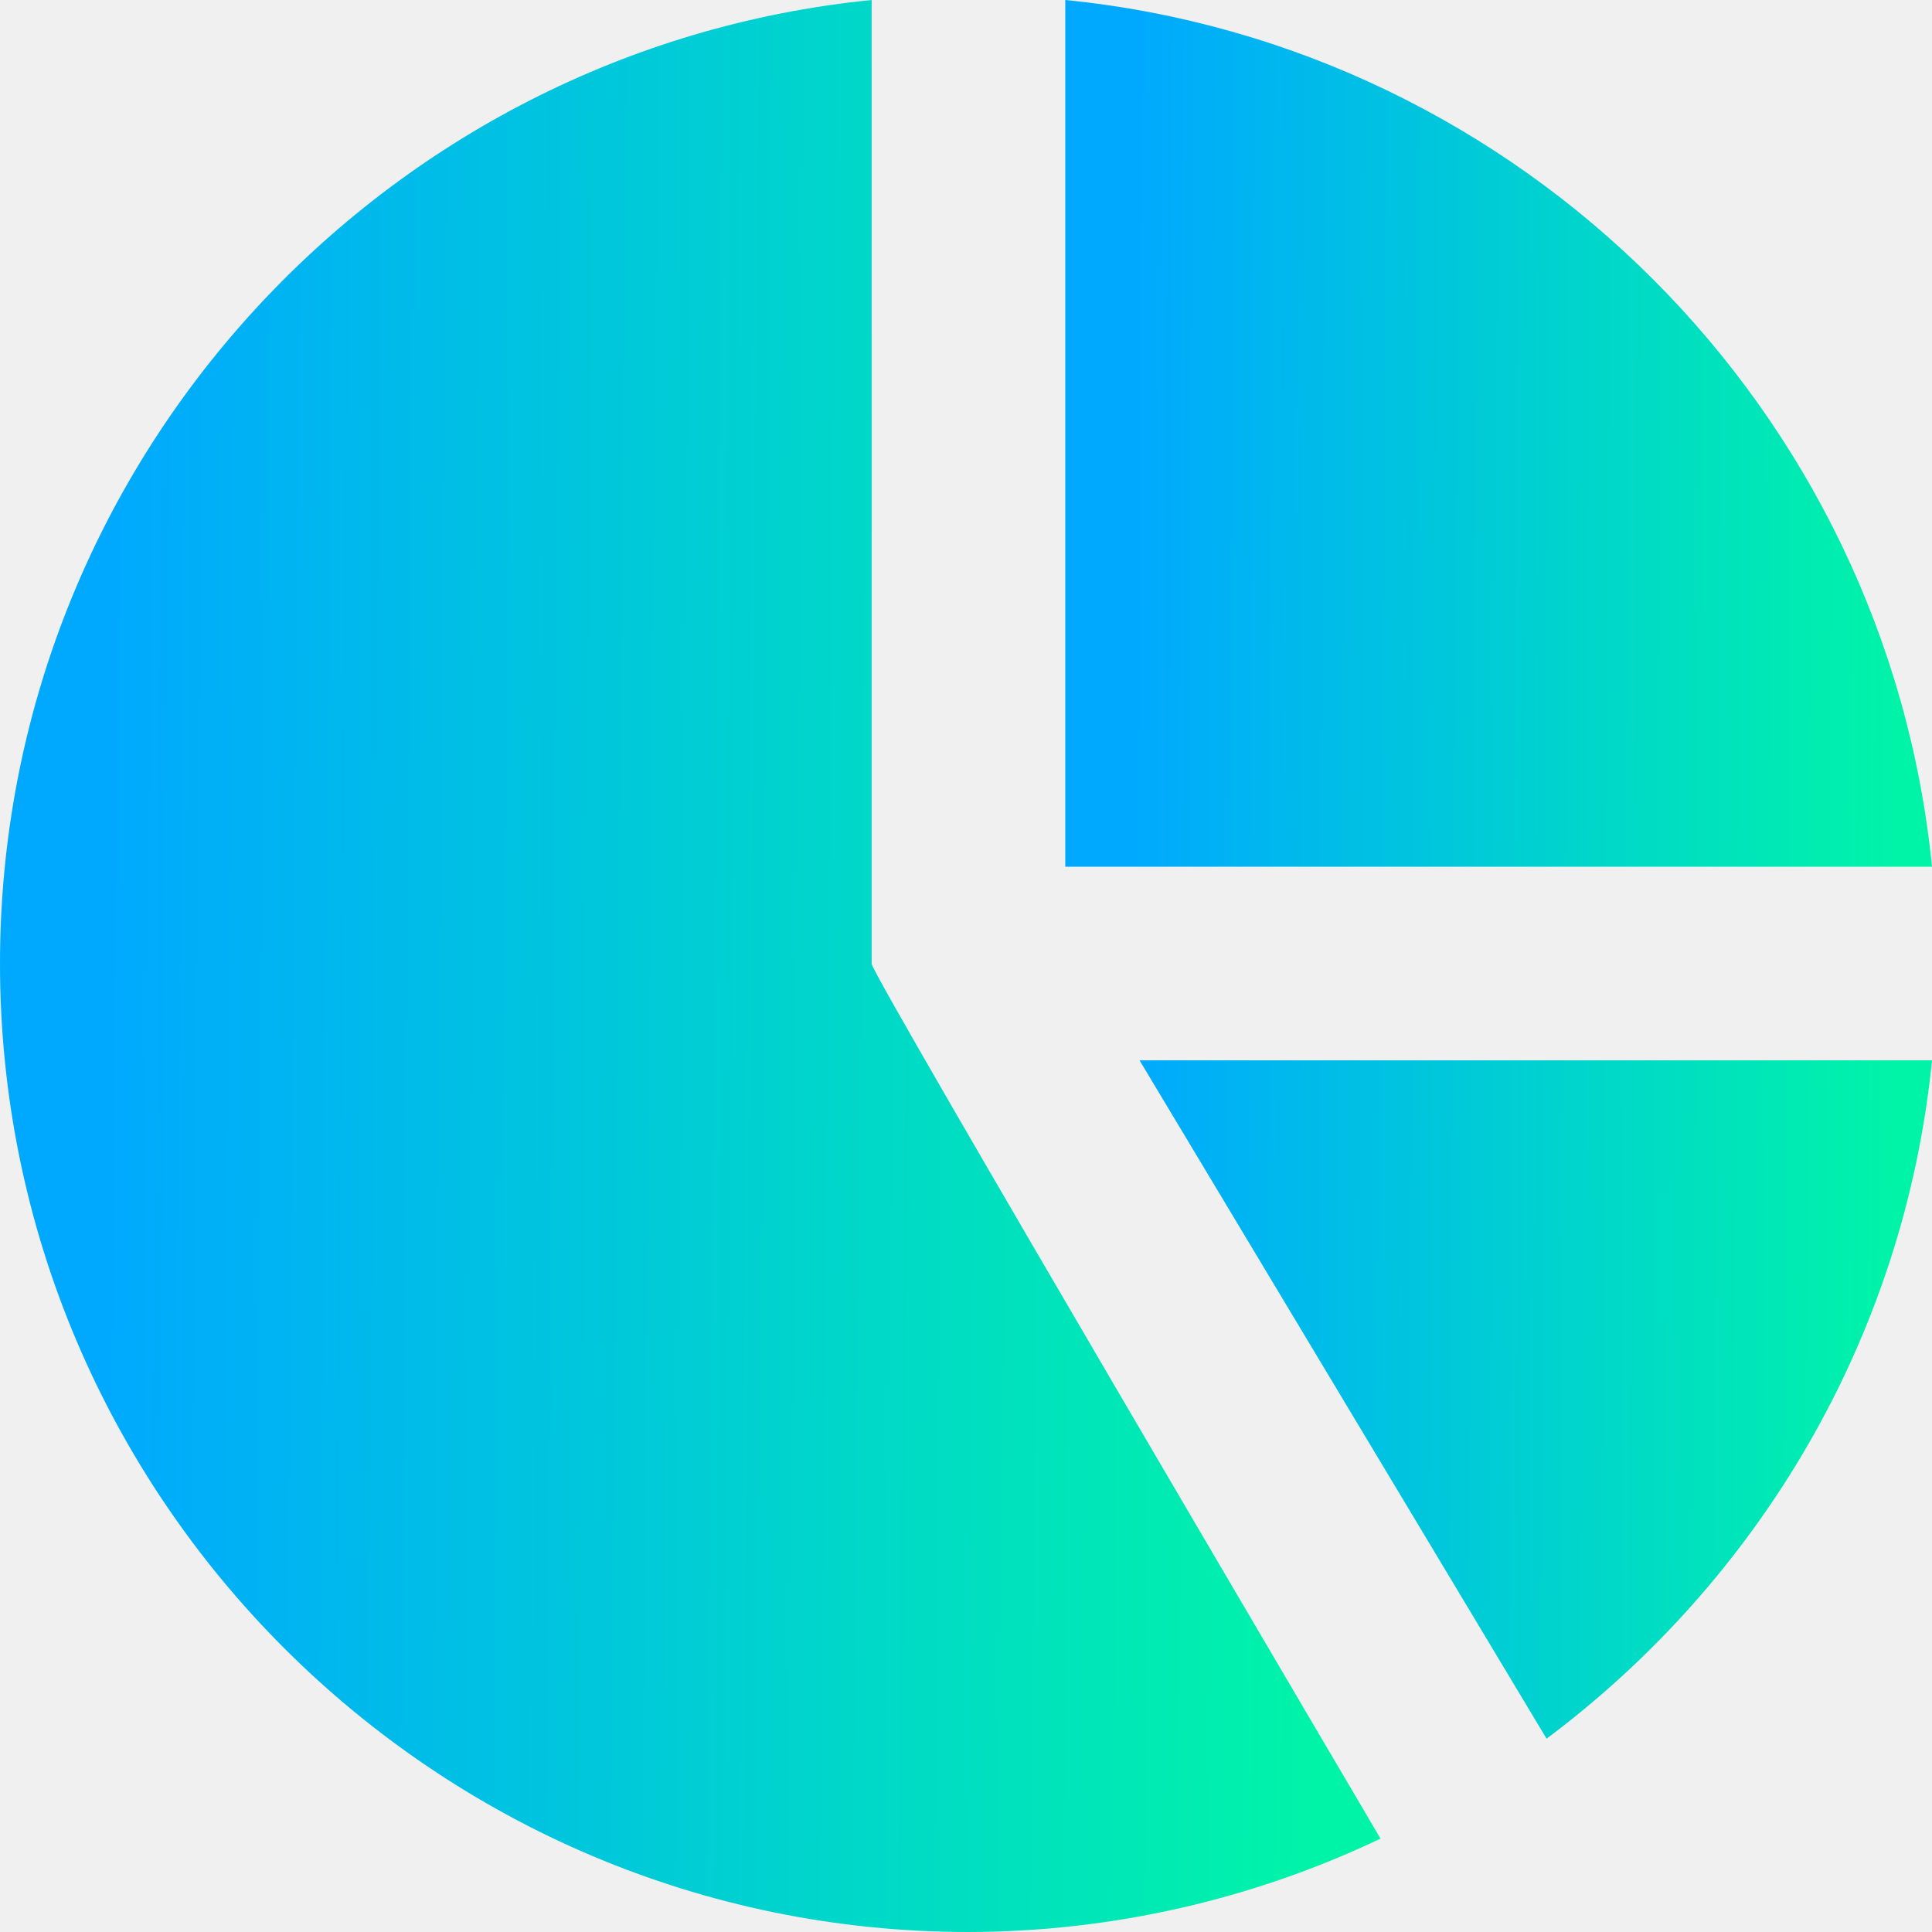
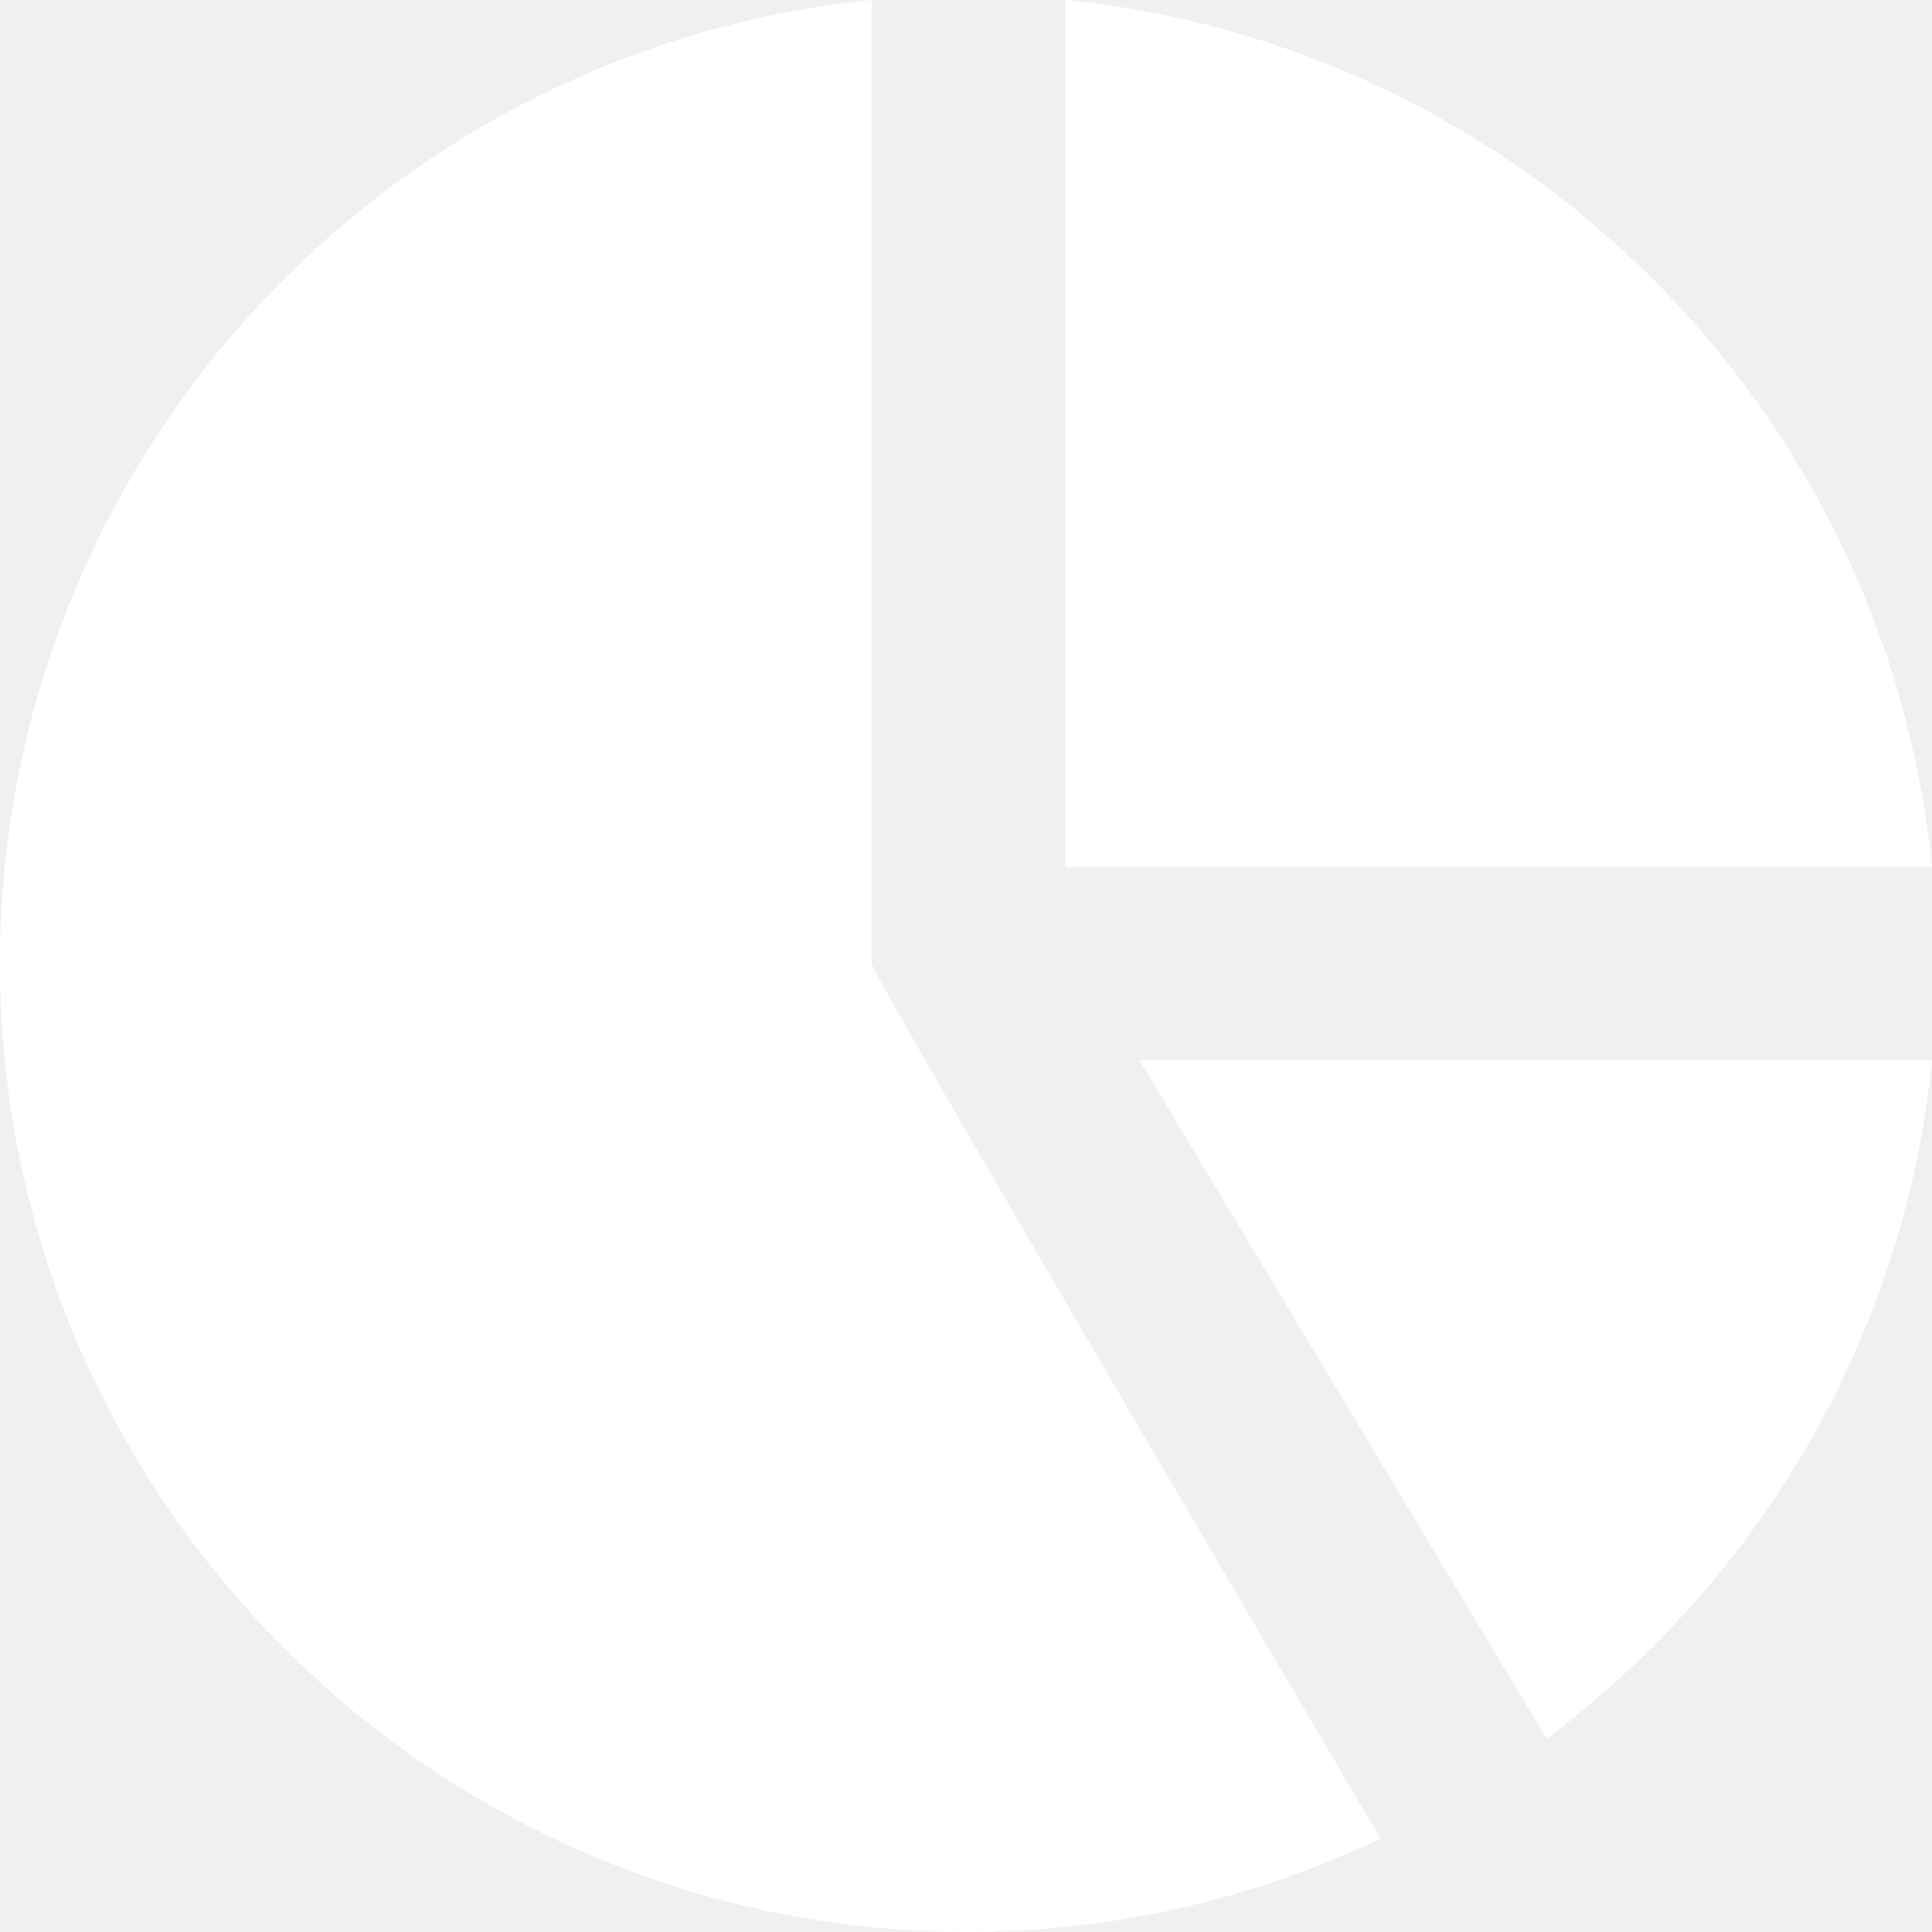
<svg xmlns="http://www.w3.org/2000/svg" width="18" height="18" viewBox="0 0 18 18" fill="none">
-   <path d="M9.925 0V8.075H18C17.576 3.819 14.181 0.424 9.925 0V0ZM14.409 16.199C16.384 14.722 17.742 12.463 18 9.879H10.617L14.409 16.199Z" fill="url(#paint0_linear_75_4697)" />
-   <path d="M8.121 8.977V0C3.568 0.455 0 4.307 0 8.977C0 13.952 4.048 18 9.023 18C10.351 17.998 11.663 17.701 12.862 17.13C12.862 17.13 8.123 9.086 8.122 8.982C8.121 8.98 8.121 8.978 8.121 8.977V8.977Z" fill="url(#paint1_linear_75_4697)" />
-   <defs>
-     <linearGradient id="paint0_linear_75_4697" x1="10.553" y1="8.1" x2="17.664" y2="8.143" gradientUnits="userSpaceOnUse">
-       <stop stop-color="#00A9FE" />
-       <stop offset="1" stop-color="#00F4A8" />
-     </linearGradient>
-     <linearGradient id="paint1_linear_75_4697" x1="1" y1="9" x2="12.327" y2="9.099" gradientUnits="userSpaceOnUse">
-       <stop stop-color="#00A9FE" />
-       <stop offset="1" stop-color="#00F4A8" />
-     </linearGradient>
-   </defs>
+   <path d="M9.925 0V8.075H18C17.576 3.819 14.181 0.424 9.925 0V0ZM14.409 16.199C16.384 14.722 17.742 12.463 18 9.879H10.617L14.409 16.199Z" fill="white" />
+   <path d="M8.121 8.977V0C3.568 0.455 0 4.307 0 8.977C0 13.952 4.048 18 9.023 18C10.351 17.998 11.663 17.701 12.862 17.13C12.862 17.13 8.123 9.086 8.122 8.982C8.121 8.98 8.121 8.978 8.121 8.977V8.977Z" fill="white" />
</svg>
